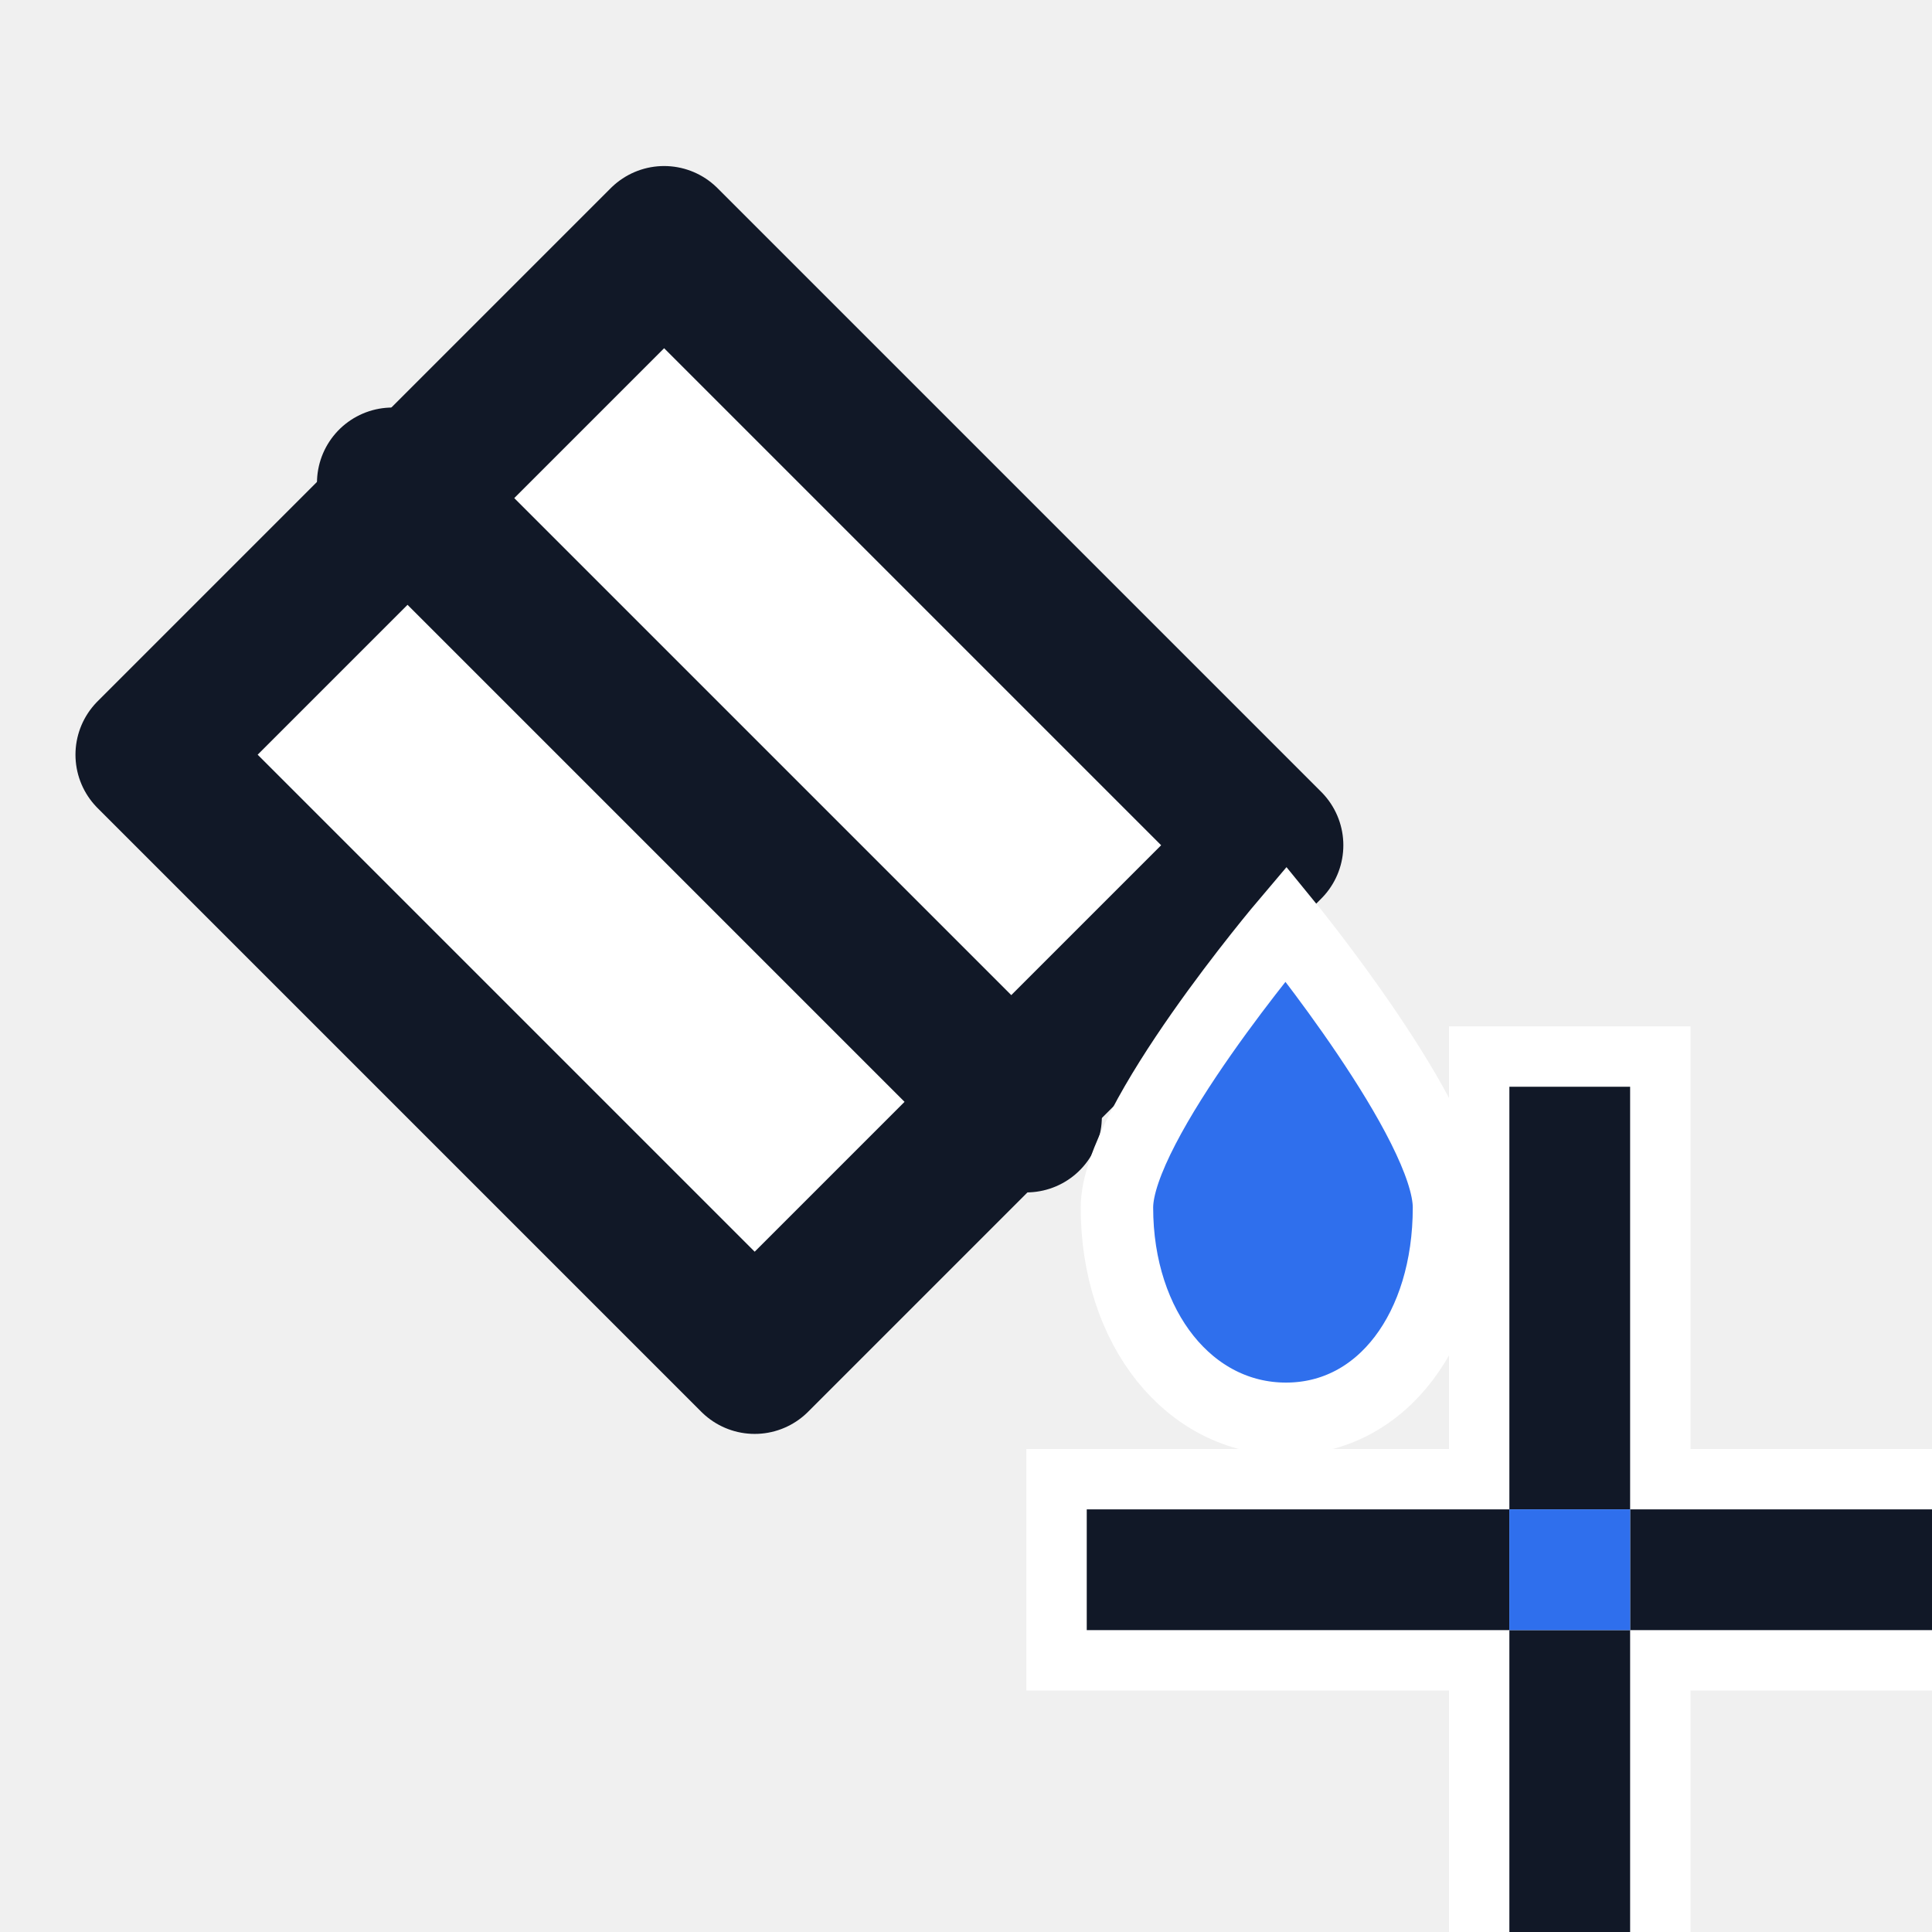
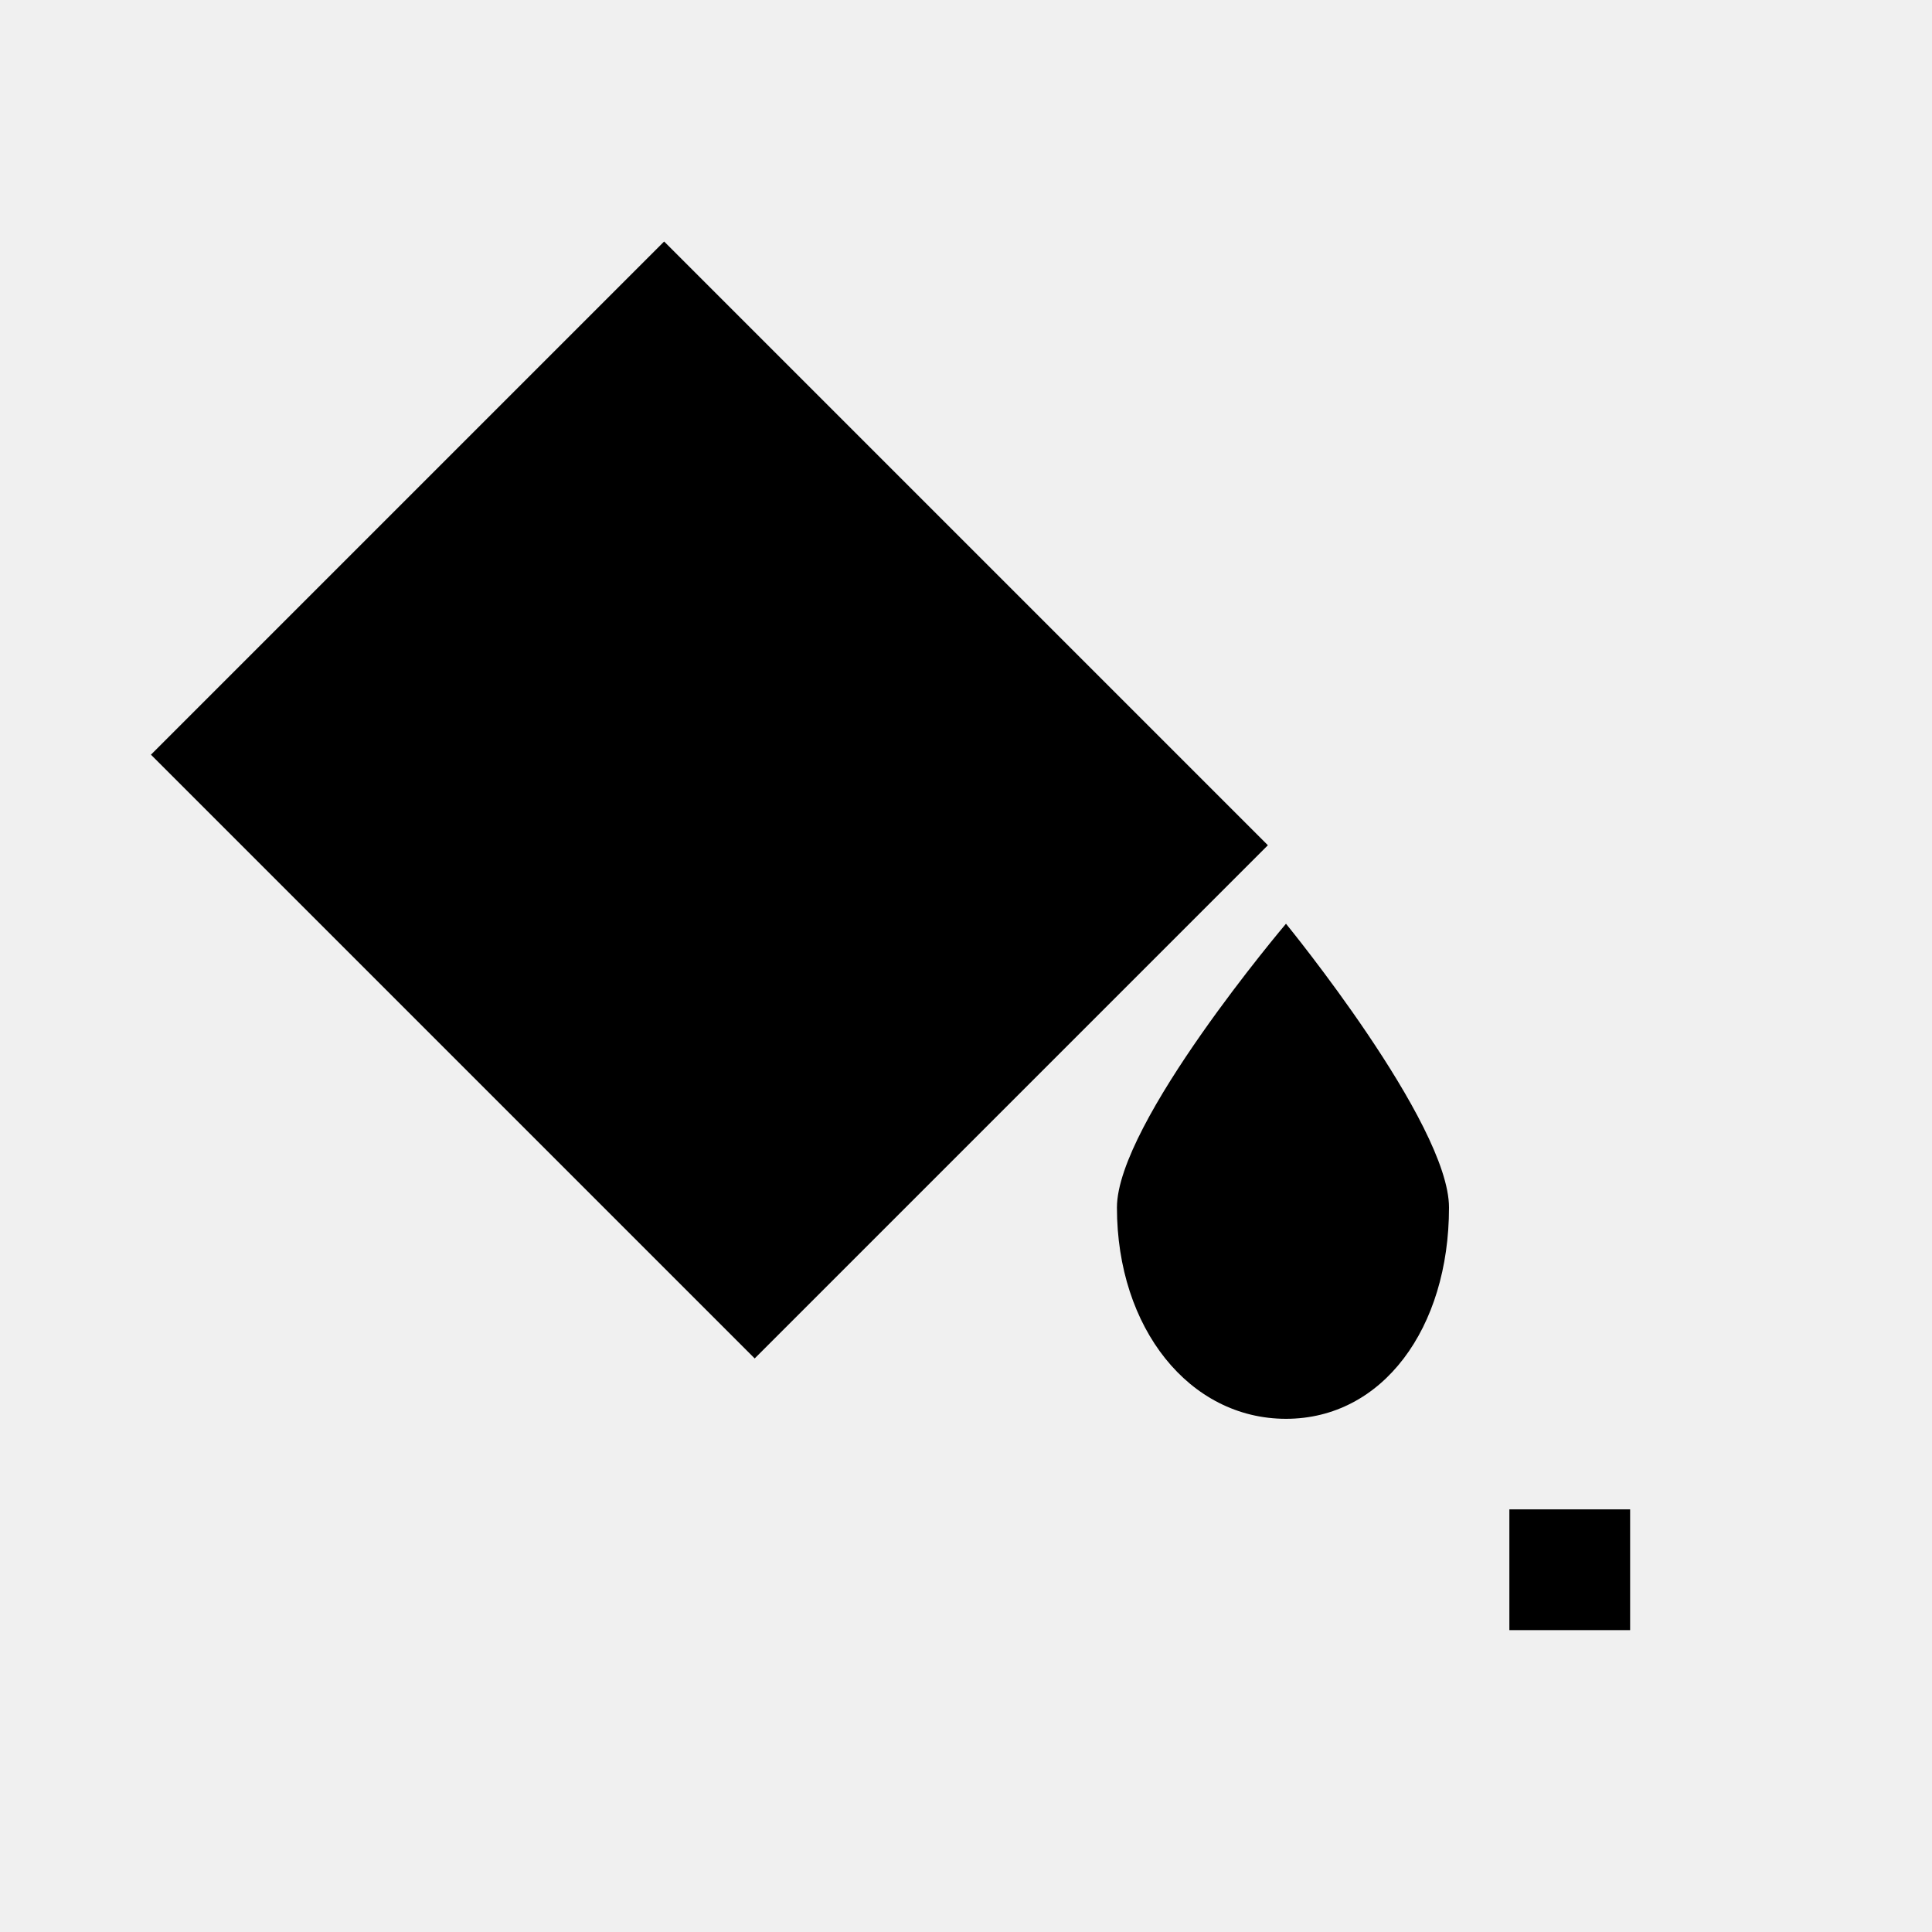
<svg xmlns="http://www.w3.org/2000/svg" width="32" height="32" viewBox="0 0 32 32">
-   <path d="M2.5 12.5 11 4l10 10-8.5 8.5Z" fill="#fff" stroke="#111827" stroke-width="2.5" stroke-linejoin="round" />
-   <path d="m6.5 8 10.5 10.5" fill="none" stroke="#111827" stroke-width="2.5" stroke-linecap="round" />
-   <path d="M18.5 20c0 2 1.2 3.5 2.8 3.5S24 22 24 20c0-1.4-2.7-4.7-2.7-4.7S18.5 18.6 18.5 20Z" fill="#2f6fed" stroke="#fff" stroke-width="1.2" />
+   <path d="M2.5 12.5 11 4l10 10-8.5 8.5Z" fill="{{ColorPalette.White}}" stroke="{{ColorPalette.MidnightBlue}}" stroke-width="2.5" stroke-linejoin="round" />
+   <path d="m6.5 8 10.5 10.5" fill="none" stroke="{{ColorPalette.MidnightBlue}}" stroke-width="2.5" stroke-linecap="round" />
+   <path d="M18.5 20c0 2 1.2 3.5 2.8 3.5S24 22 24 20c0-1.4-2.7-4.7-2.7-4.7S18.5 18.6 18.5 20Z" fill="{{ColorPalette.CornflowerBlue}}" stroke="{{ColorPalette.White}}" stroke-width="1.2" />
  <g fill="none" stroke-linecap="square">
-     <path d="M26 19v5m0 4v4M19 26h5m4 0h4" stroke="#fff" stroke-width="4" />
-     <path d="M26 19v5m0 4v4M19 26h5m4 0h4" stroke="#111827" stroke-width="2" />
+     <path d="M26 19v5m0 4v4M19 26h5m4 0h4" stroke="{{ColorPalette.White}}" stroke-width="4" />
+     <path d="M26 19v5m0 4v4M19 26h5m4 0h4" stroke="{{ColorPalette.MidnightBlue}}" stroke-width="2" />
  </g>
-   <rect x="25" y="25" width="2" height="2" fill="#2f6fed" />
+   <rect x="25" y="25" width="2" height="2" fill="{{ColorPalette.CornflowerBlue}}" />
</svg>
